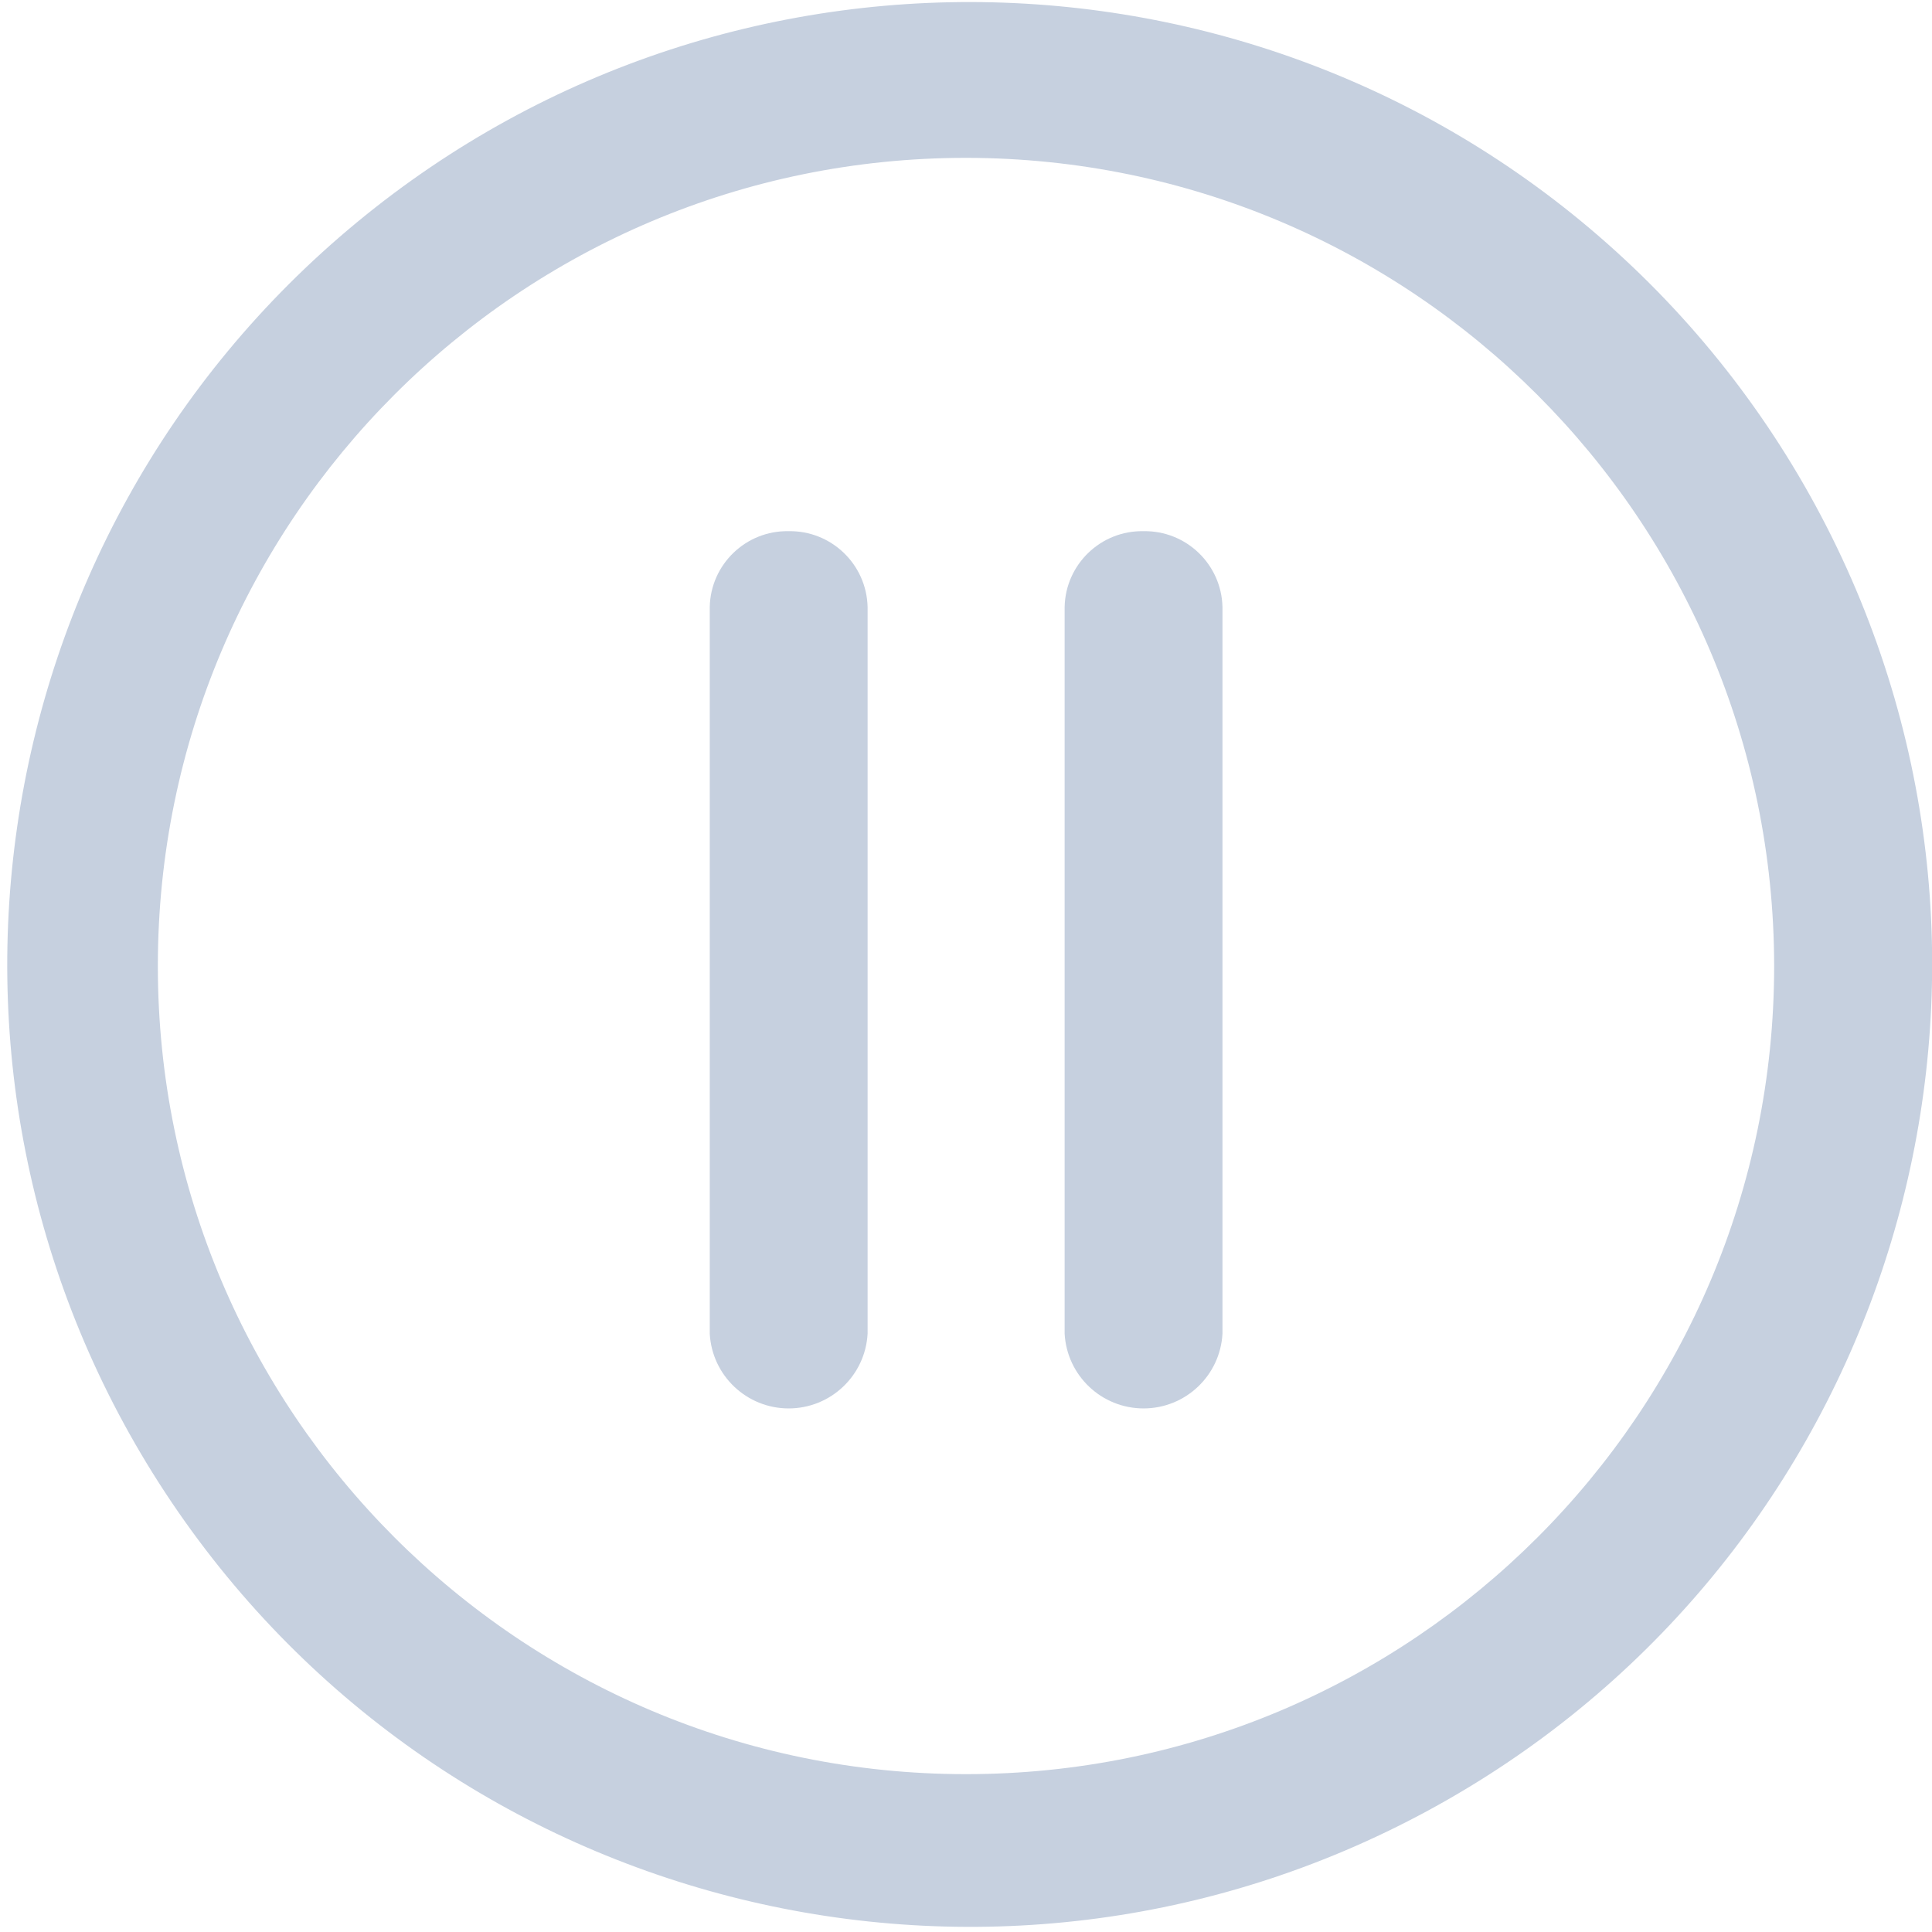
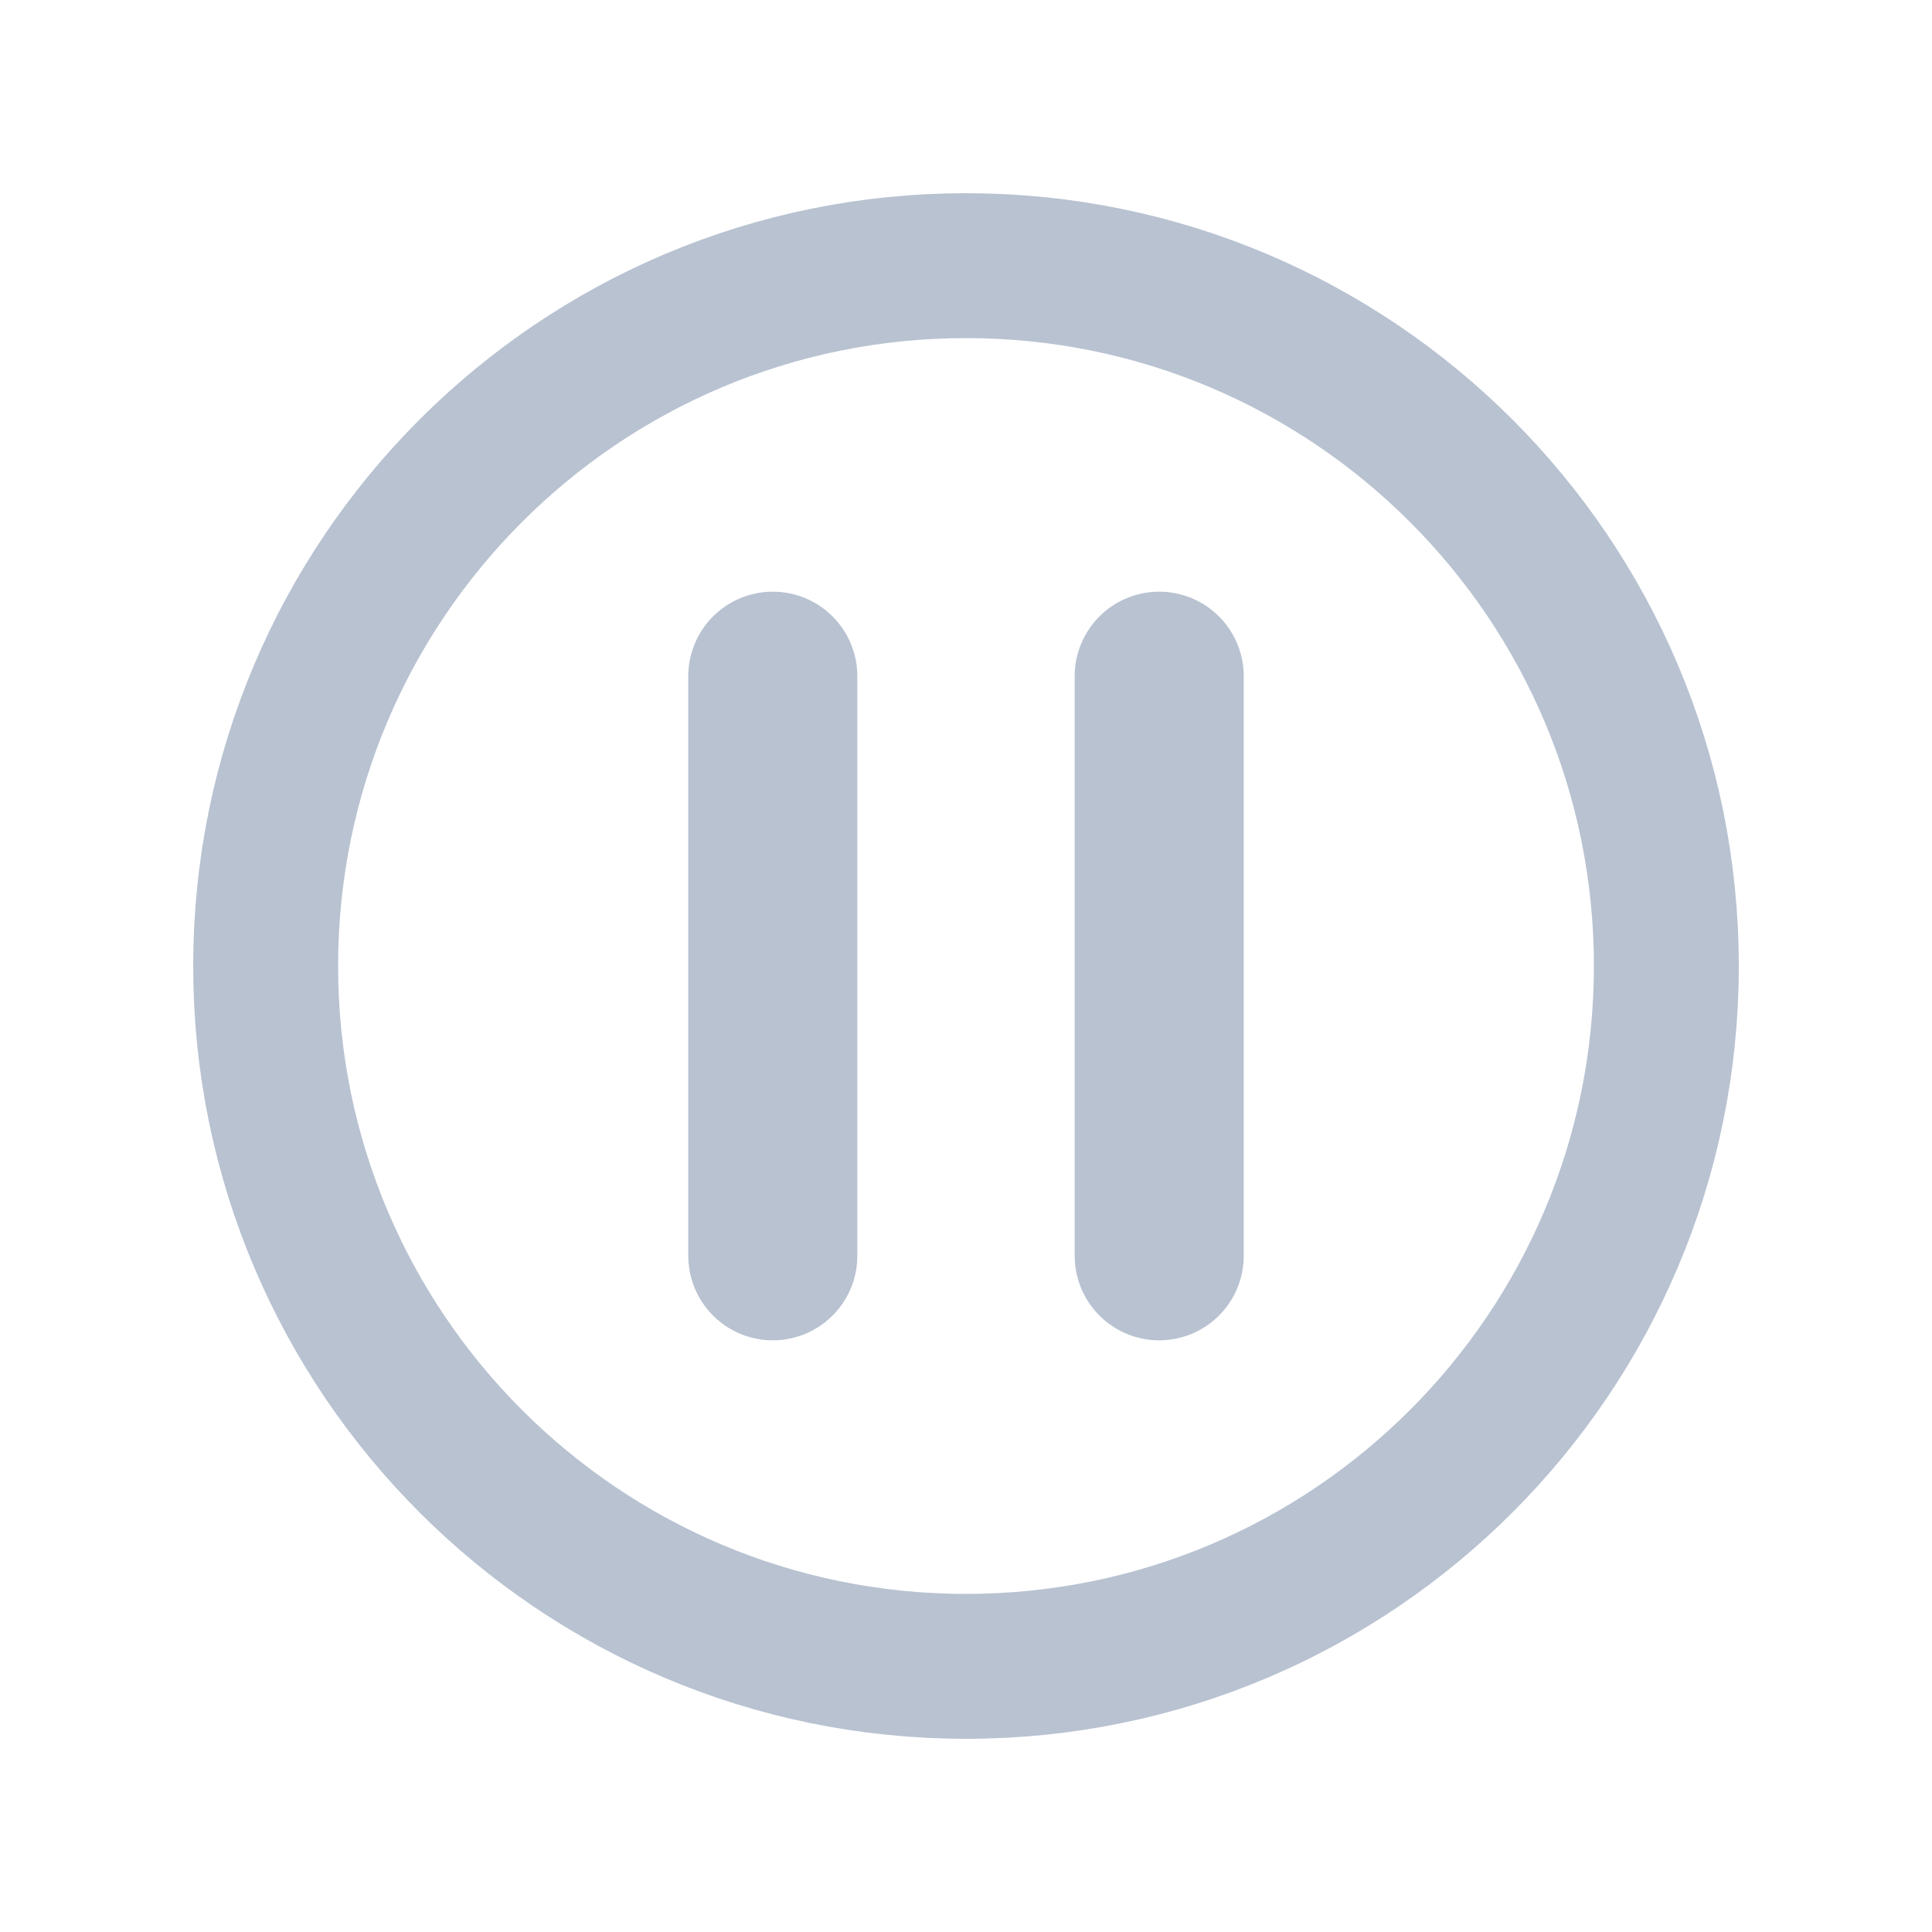
- <svg xmlns="http://www.w3.org/2000/svg" t="1782356294710" class="icon" viewBox="0 0 1024 1024" version="1.1" p-id="7293" width="32" height="32">
-   <path d="M874.058 149.942a510.068 510.068 0 1 0 109.74 162.739 511.396 511.396 0 0 0-109.74-162.739z m66.279 362.179A428.337 428.337 0 1 1 512 83.663a428.699 428.699 0 0 1 428.337 428.337z" fill="#C6D0DF" p-id="7294" />
-   <path d="M417.954 281.534a41.047 41.047 0 0 0-41.771 40.202v385.117a41.892 41.892 0 0 0 83.663 0v-385.117a41.168 41.168 0 0 0-41.892-40.202zM606.046 281.534a41.047 41.047 0 0 0-41.771 40.202v385.117a41.892 41.892 0 0 0 83.663 0v-385.117a41.168 41.168 0 0 0-41.892-40.202z" fill="#C6D0DF" p-id="7295" />
+ <svg xmlns="http://www.w3.org/2000/svg" width="20" height="20" viewBox="0 0 20 20" fill="none" aria-hidden="true">
+   <circle cx="10" cy="10" r="7.25" stroke="#B8C2D1" stroke-width="1.5" />
+   <path d="M8 7v6m4-6v6" stroke="#B8C2D1" stroke-width="1.75" stroke-linecap="round" />
</svg>
